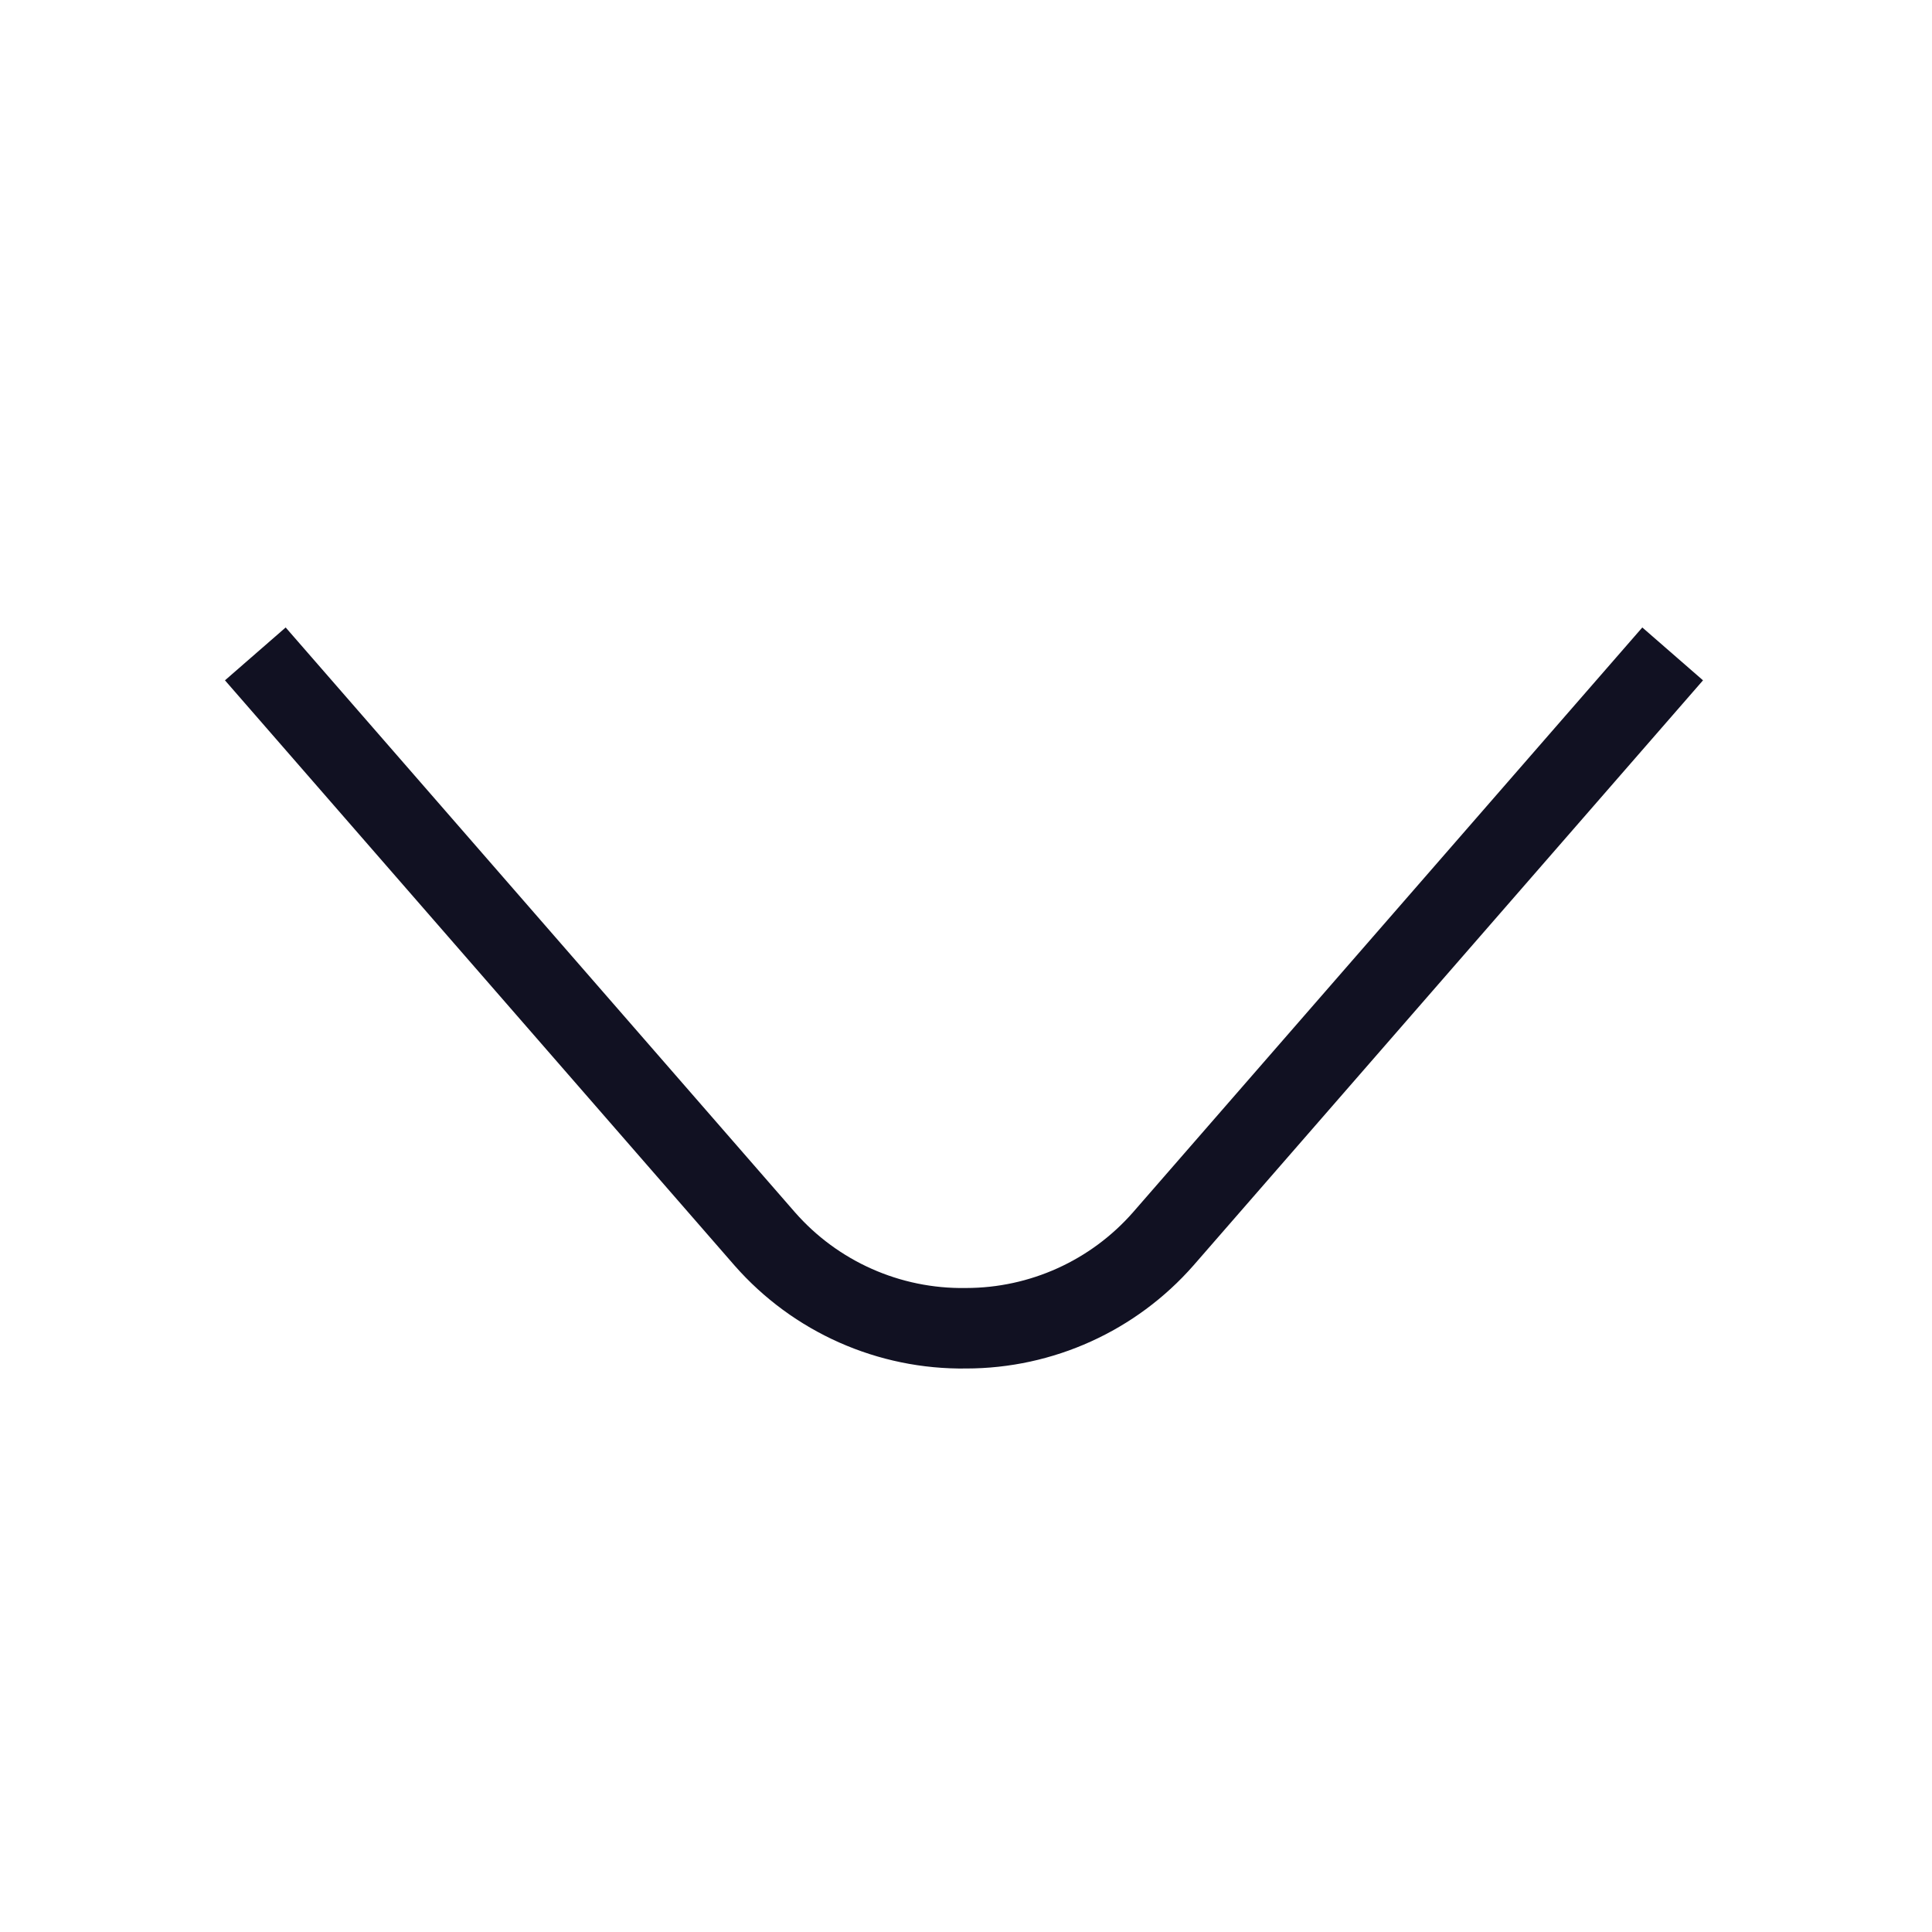
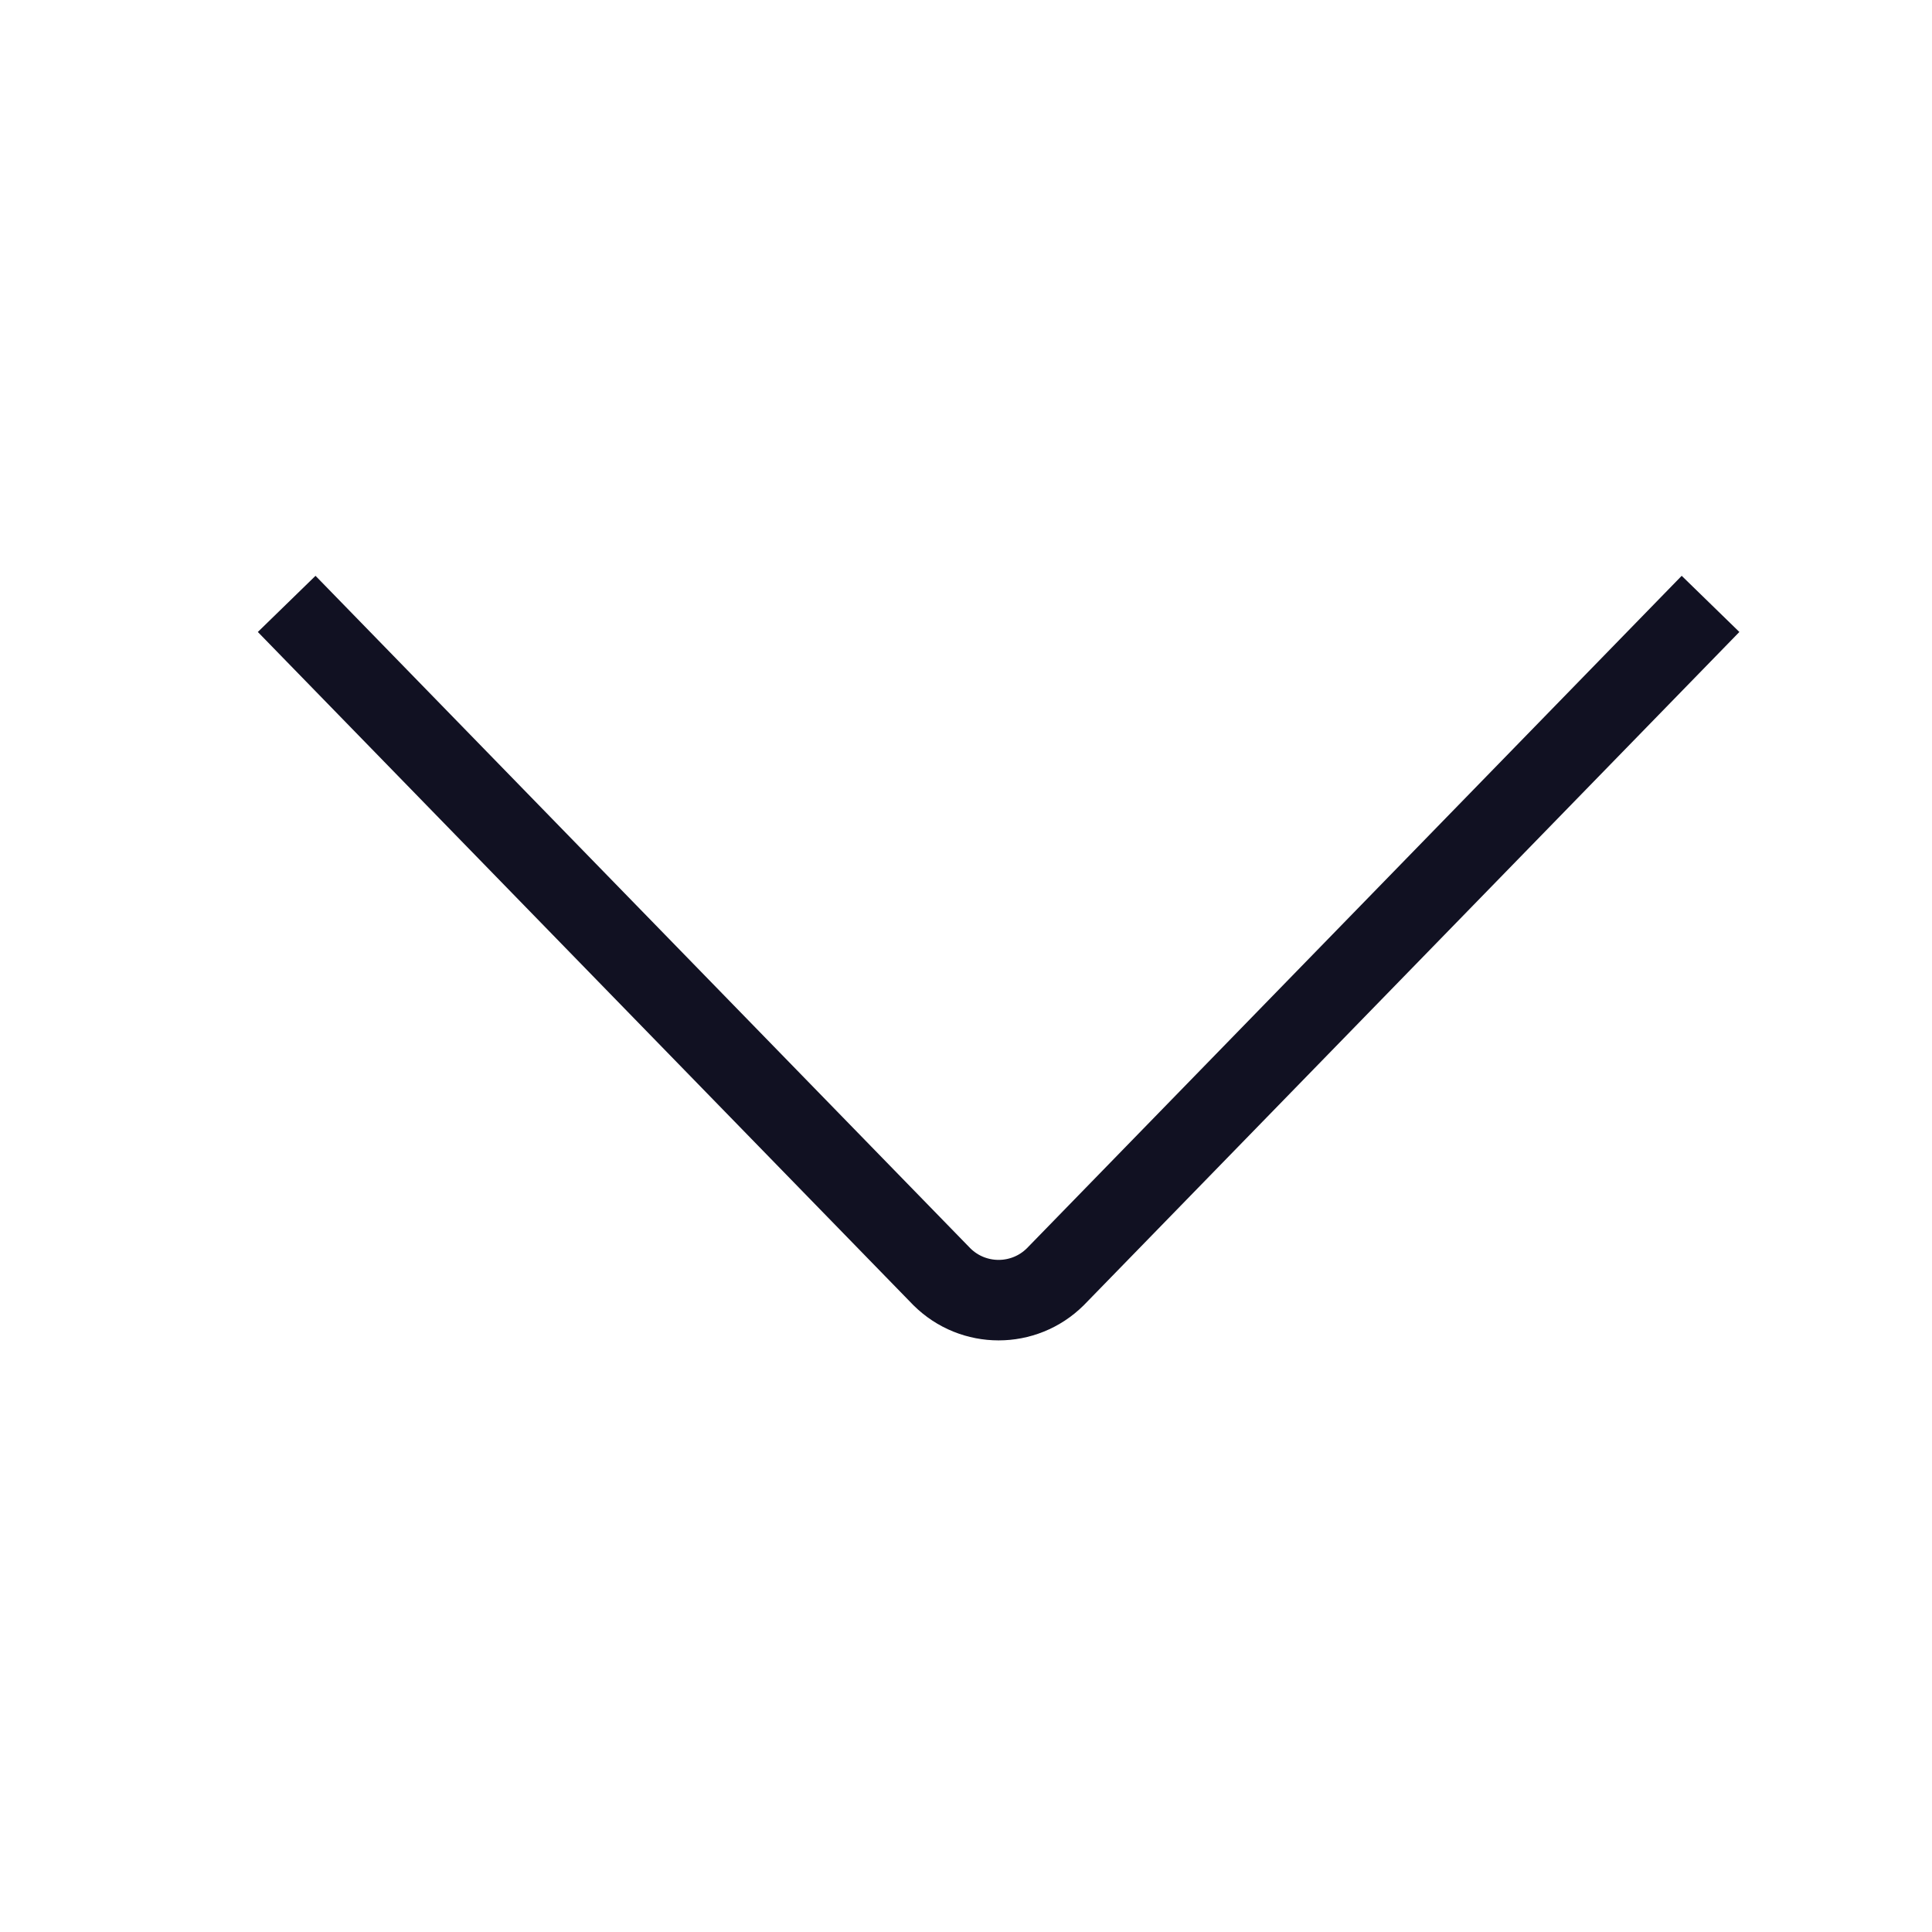
<svg xmlns="http://www.w3.org/2000/svg" id="Layer_1" data-name="Layer 1" viewBox="0 0 24 24">
-   <path d="M3.5,8.5l6,6.89A3.26,3.26,0,0,0,12,16.5h0a3.26,3.26,0,0,0,2.45-1.11l6-6.89" style="fill:none;stroke:#112;stroke-linecap:square;stroke-linejoin:round" />
+   <path d="M20.9,7.86l-7.79,8a1,1,0,0,1-1.41,0l-7.79-8" style="fill:none;stroke:#112;stroke-linecap:square;stroke-linejoin:round" />
</svg>
